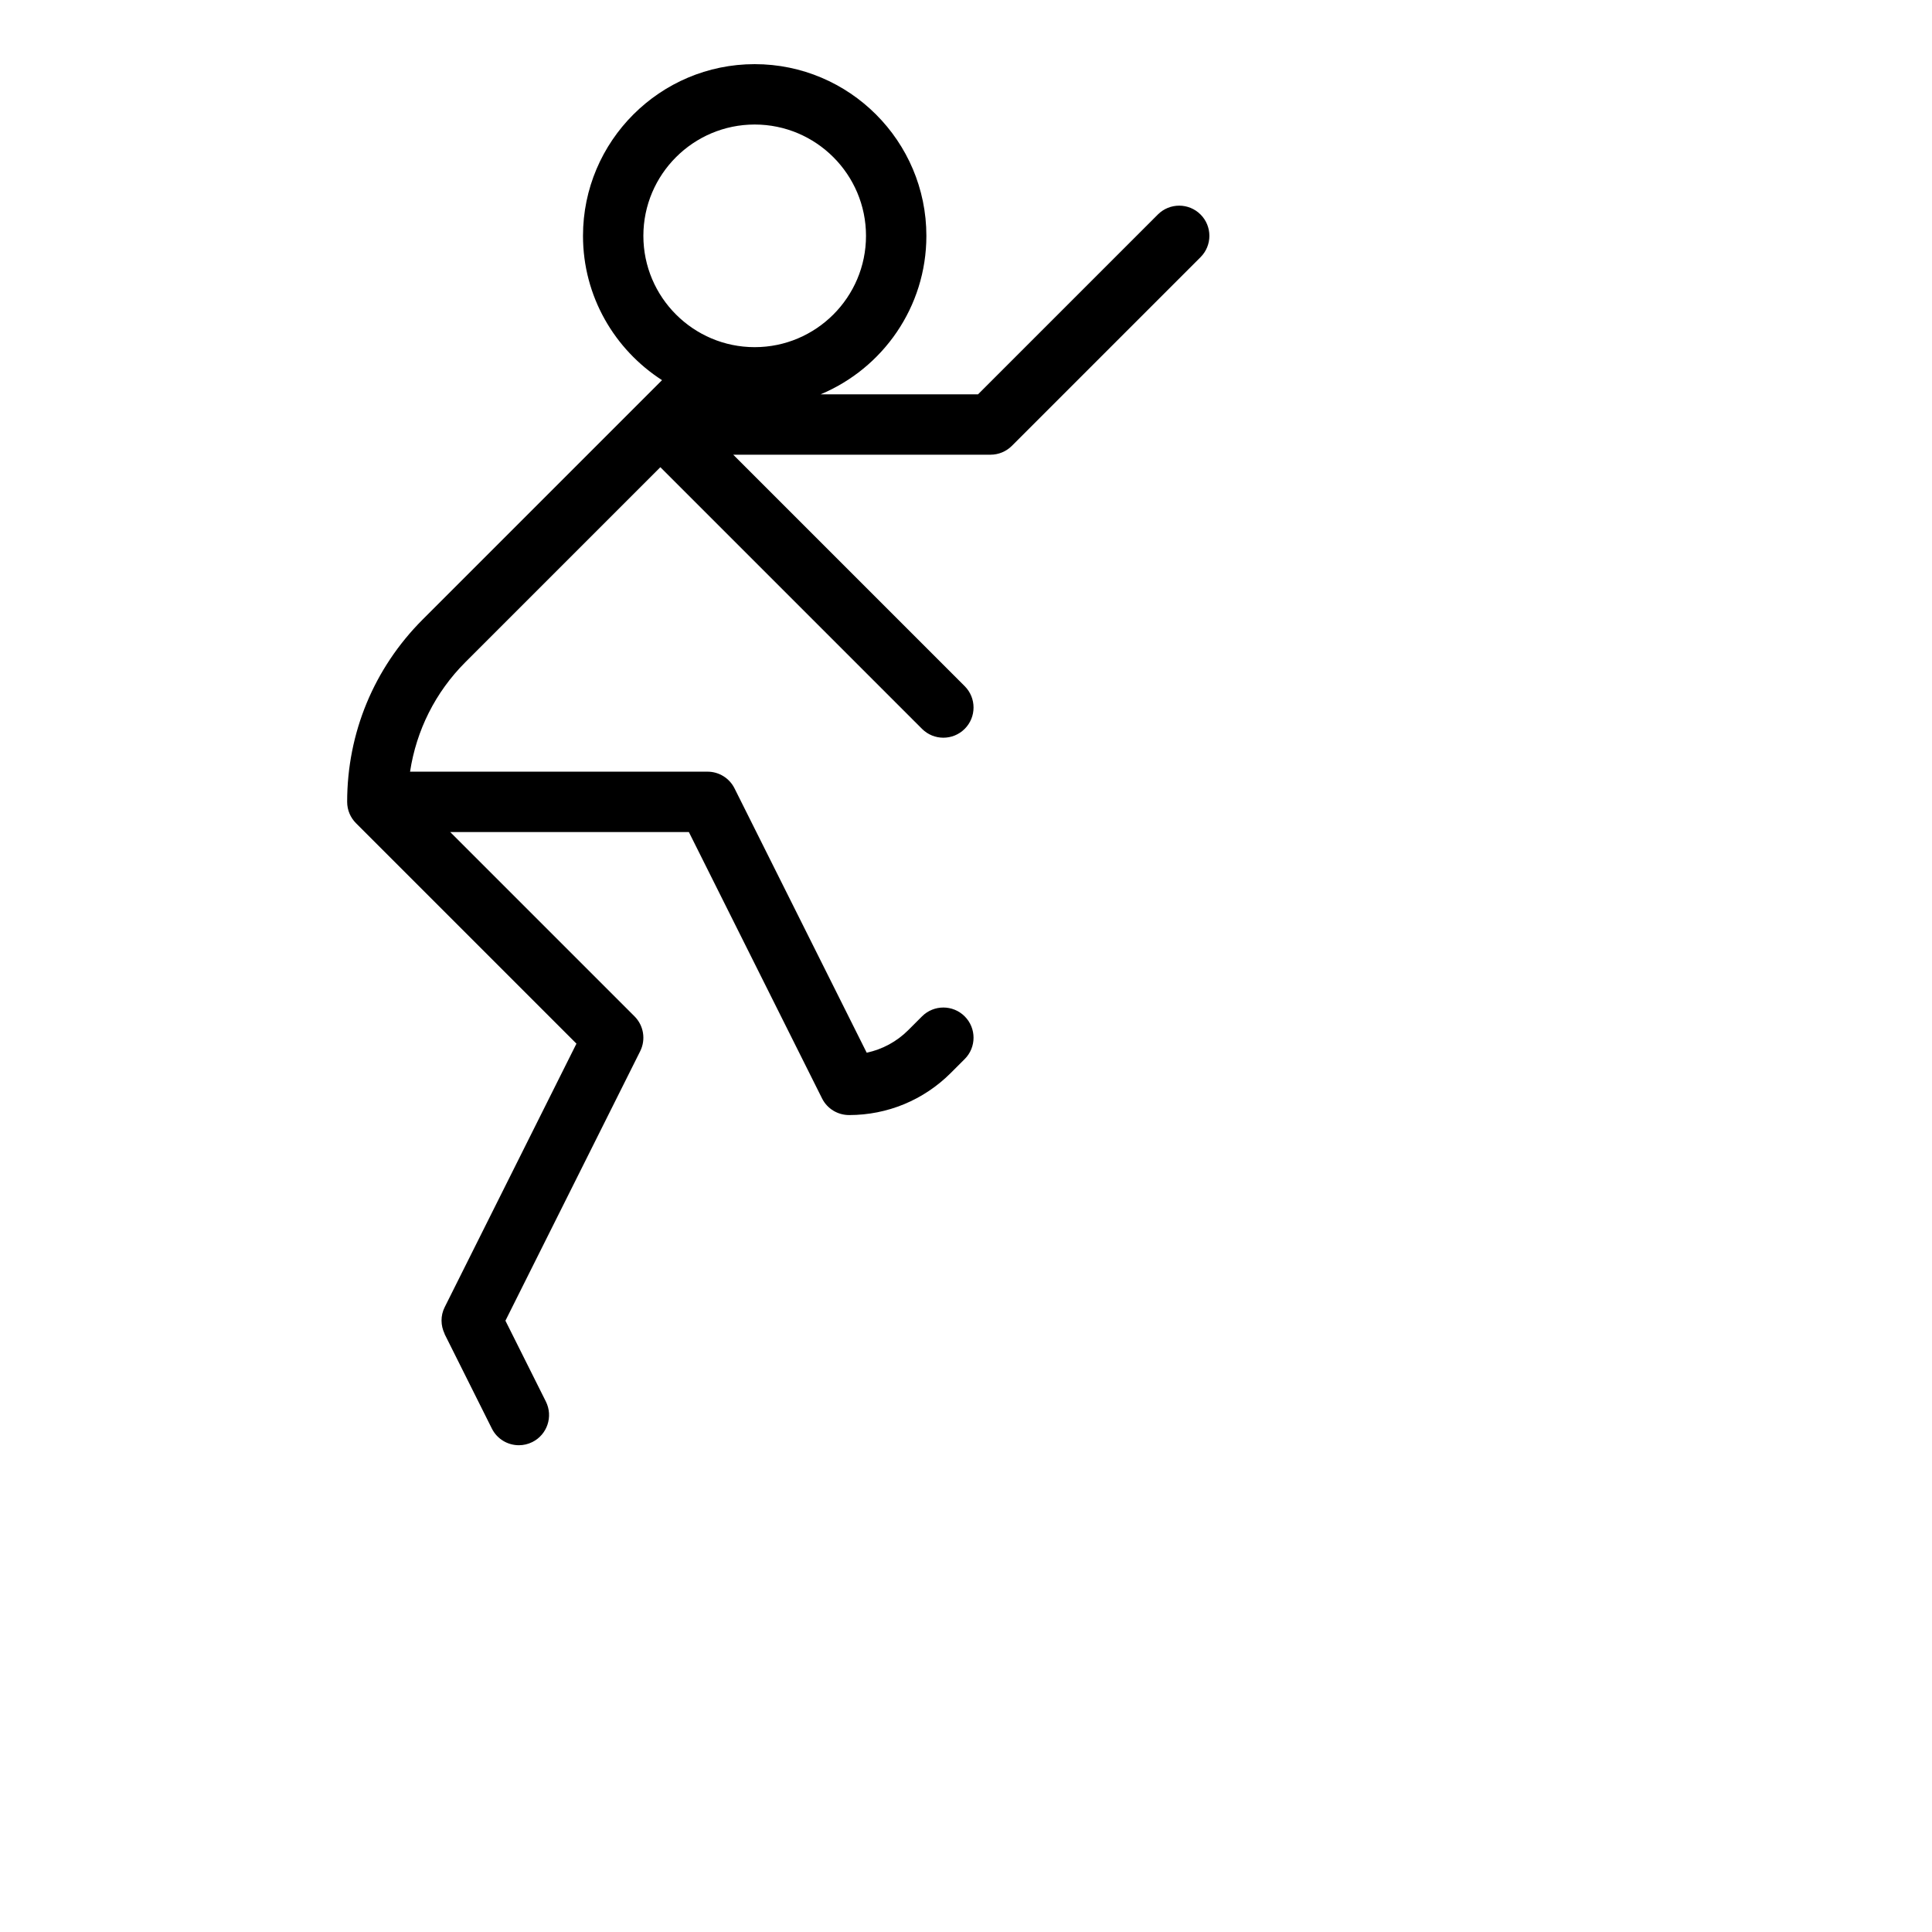
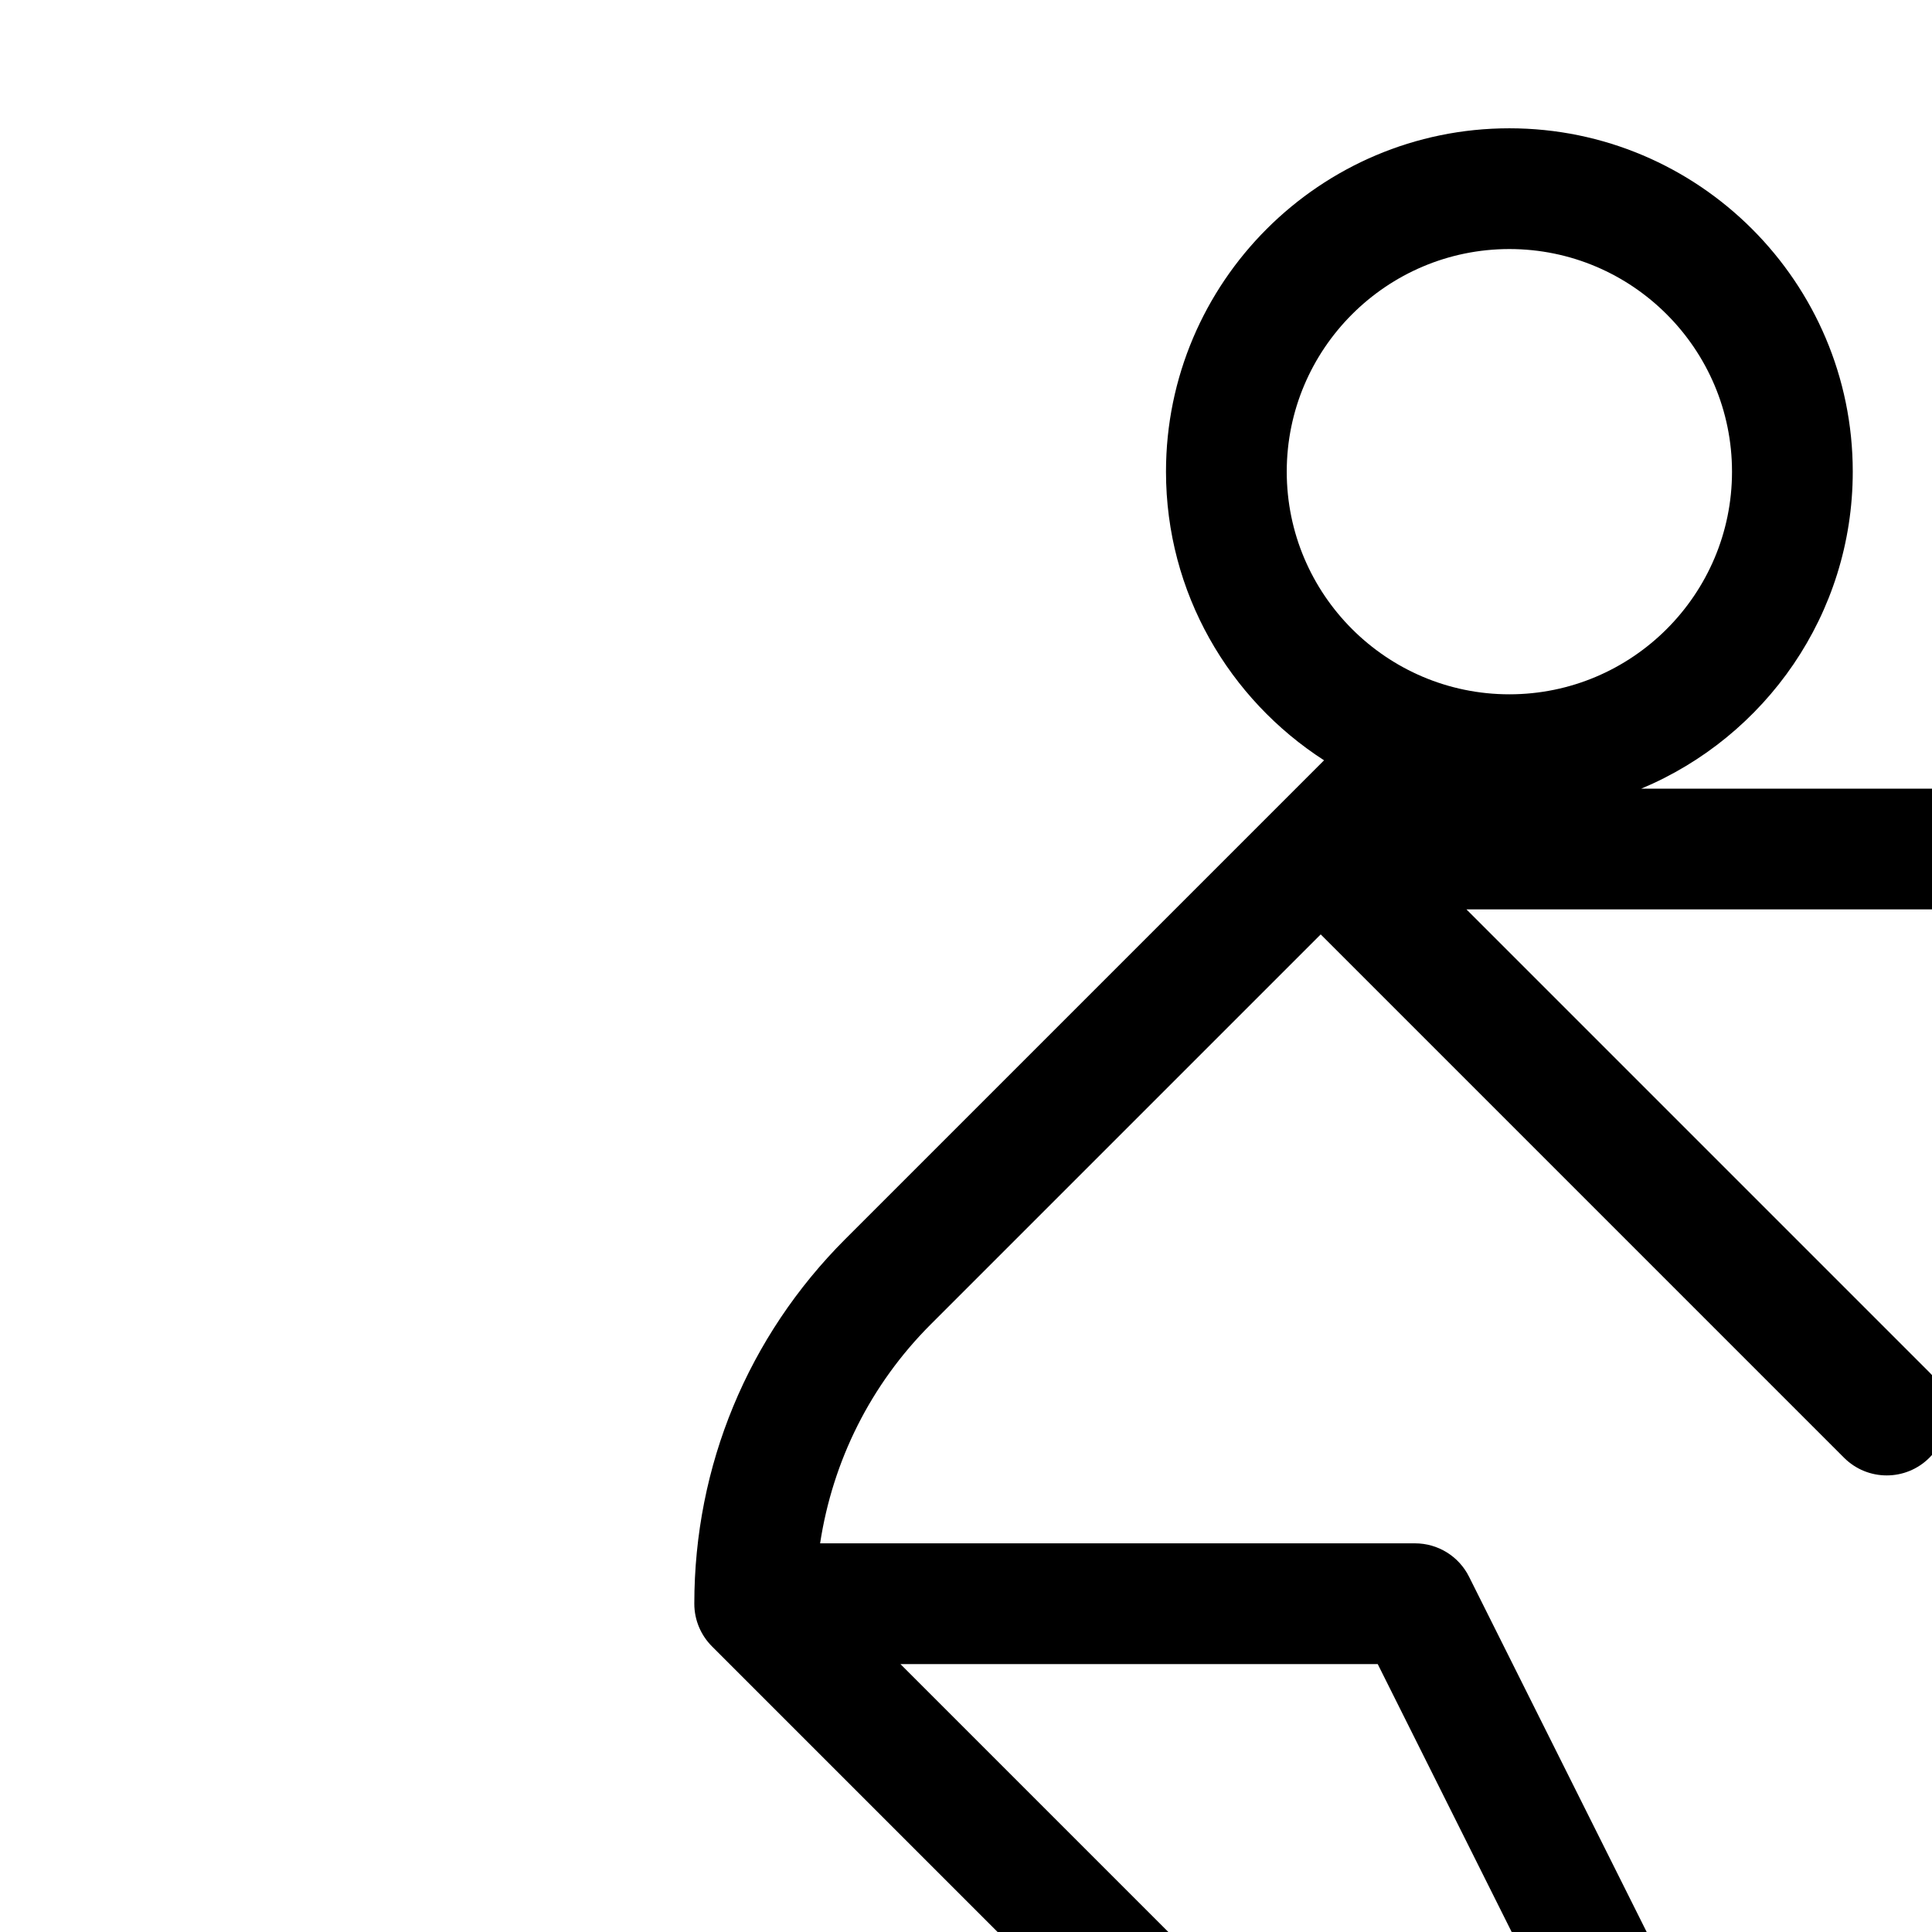
- <svg xmlns="http://www.w3.org/2000/svg" fill="#000000" width="64px" height="64px" viewBox="0 0 128 128" version="1.1" xml:space="preserve" transform="matrix(1, 0, 0, 1, 0, 0)" stroke="#000000" stroke-width="0.001">
+ <svg xmlns="http://www.w3.org/2000/svg" fill="#000000" width="64px" height="64px" viewBox="0 0 64 64" version="1.1" xml:space="preserve" transform="matrix(1, 0, 0, 1, 0, 0)" stroke="#000000" stroke-width="0.001">
  <g id="SVGRepo_bgCarrier" stroke-width="0" />
  <g id="SVGRepo_tracerCarrier" stroke-linecap="round" stroke-linejoin="round" stroke="#CCCCCC" stroke-width="7.6" />
  <g id="SVGRepo_iconCarrier">
    <style type="text/css"> .st0{display:none;} .st1{display:inline;fill:none;} </style>
    <g class="st0" id="bounding_squares">
      <rect class="st1" height="100" id="XMLID_21_" width="100" />
    </g>
    <g id="icons">
      <path d="M79.539,14.211c-0.781-0.781-2.047-0.781-2.828,0L64.797,26.125H54.368 C58.478,24.409,61.375,20.35,61.375,15.625C61.375,9.353,56.272,4.25,50,4.25S38.625,9.353,38.625,15.625 c0,4.011,2.091,7.535,5.236,9.561L28.005,41.042C24.777,44.27,23,48.561,23,53.125 c0,0.553,0.225,1.053,0.587,1.415l14.604,14.604l-8.73,17.461 c-0.287,0.573-0.265,1.215-0.009,1.752c0.005,0.012,0.003,0.025,0.009,0.037 l3.125,6.25C32.937,95.346,33.643,95.75,34.377,95.75c0.3,0,0.605-0.067,0.893-0.211 c0.988-0.494,1.389-1.695,0.895-2.684L33.486,87.5l8.928-17.855 c0.385-0.771,0.233-1.7-0.375-2.309L29.828,55.125h15.811l8.822,17.645 c0.35,0.7,1.054,1.104,1.786,1.105c0.001,0,0.002,0.001,0.003,0.001 l0.001-0c0,0,0,0,0,0l0.001-0 c2.549-0.001,4.945-0.994,6.747-2.796l0.915-0.915c0.781-0.781,0.781-2.047,0-2.828 s-2.047-0.781-2.828,0l-0.915,0.915c-0.765,0.765-1.717,1.271-2.75,1.493 l-8.757-17.514C48.325,51.553,47.633,51.125,46.875,51.125H27.167 c0.418-2.735,1.673-5.262,3.666-7.255L43.75,30.953l17.336,17.336 C61.477,48.68,61.988,48.875,62.5,48.875s1.023-0.195,1.414-0.586 c0.781-0.781,0.781-2.047,0-2.828L48.578,30.125H65.625c0.53,0,1.039-0.211,1.414-0.586 l12.5-12.5C80.32,16.258,80.32,14.992,79.539,14.211z M50,8.25c4.066,0,7.375,3.309,7.375,7.375 S54.066,23,50,23s-7.375-3.309-7.375-7.375S45.934,8.25,50,8.25z" />
    </g>
  </g>
</svg>
